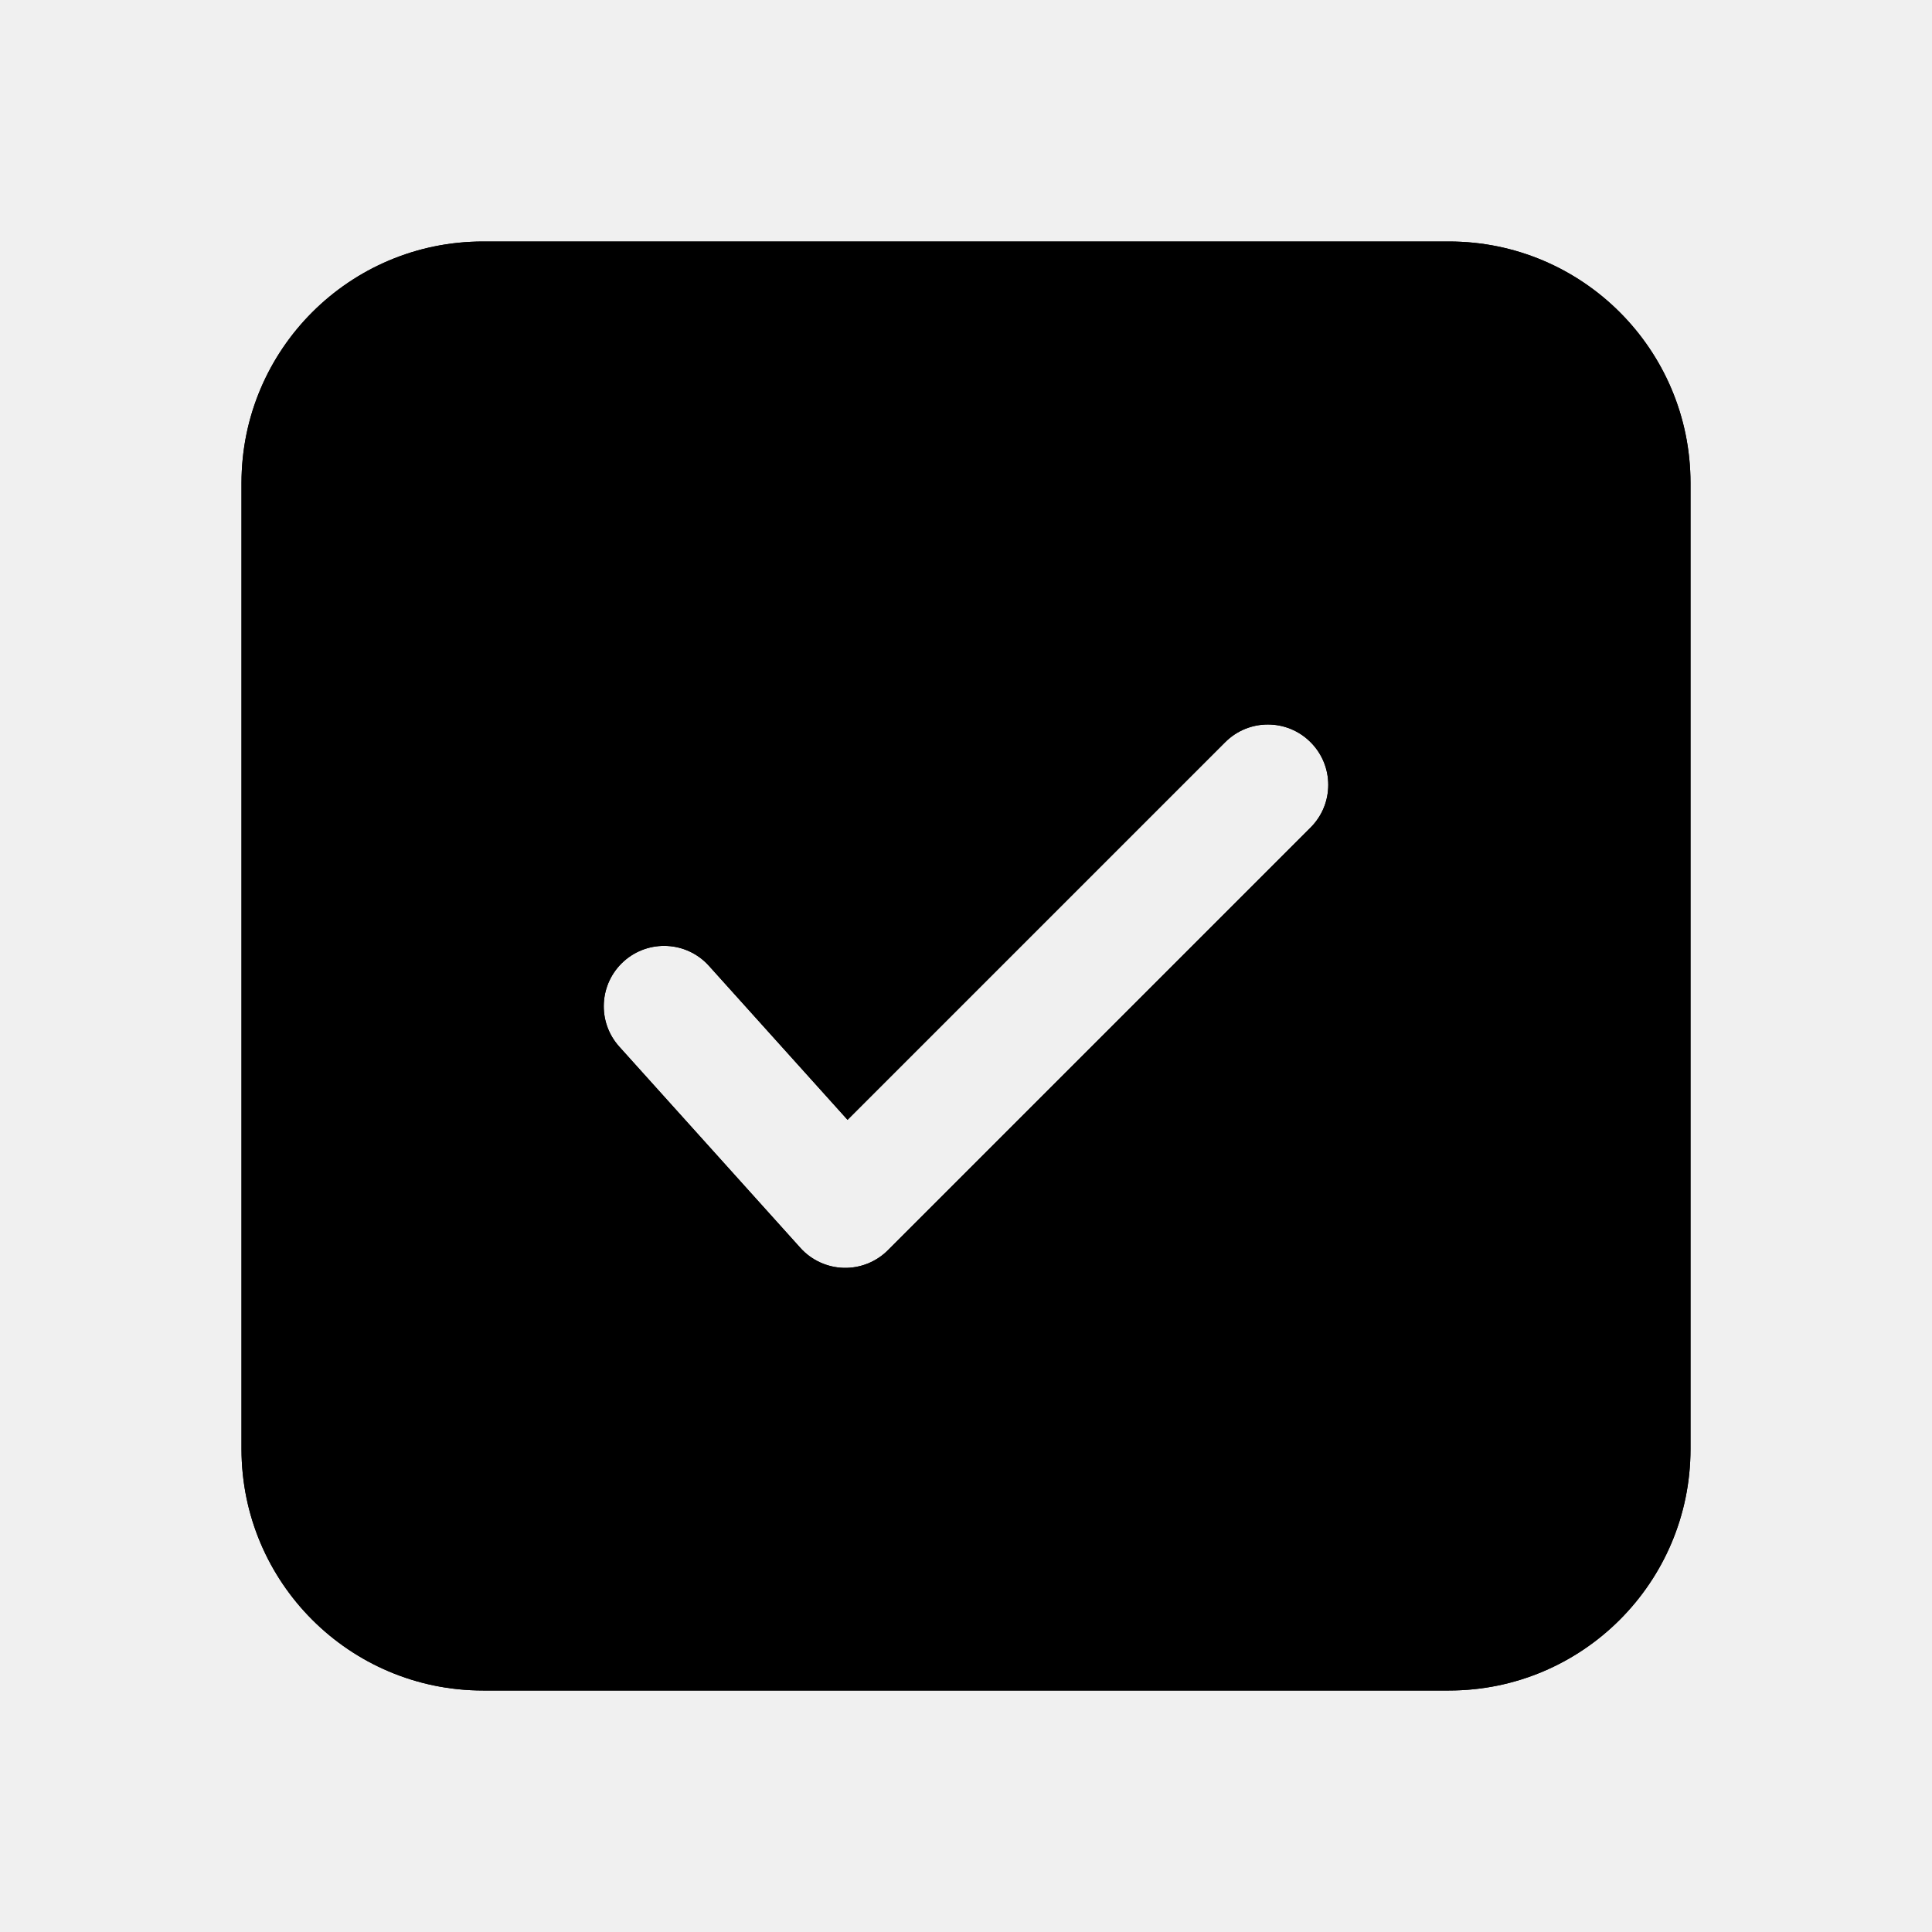
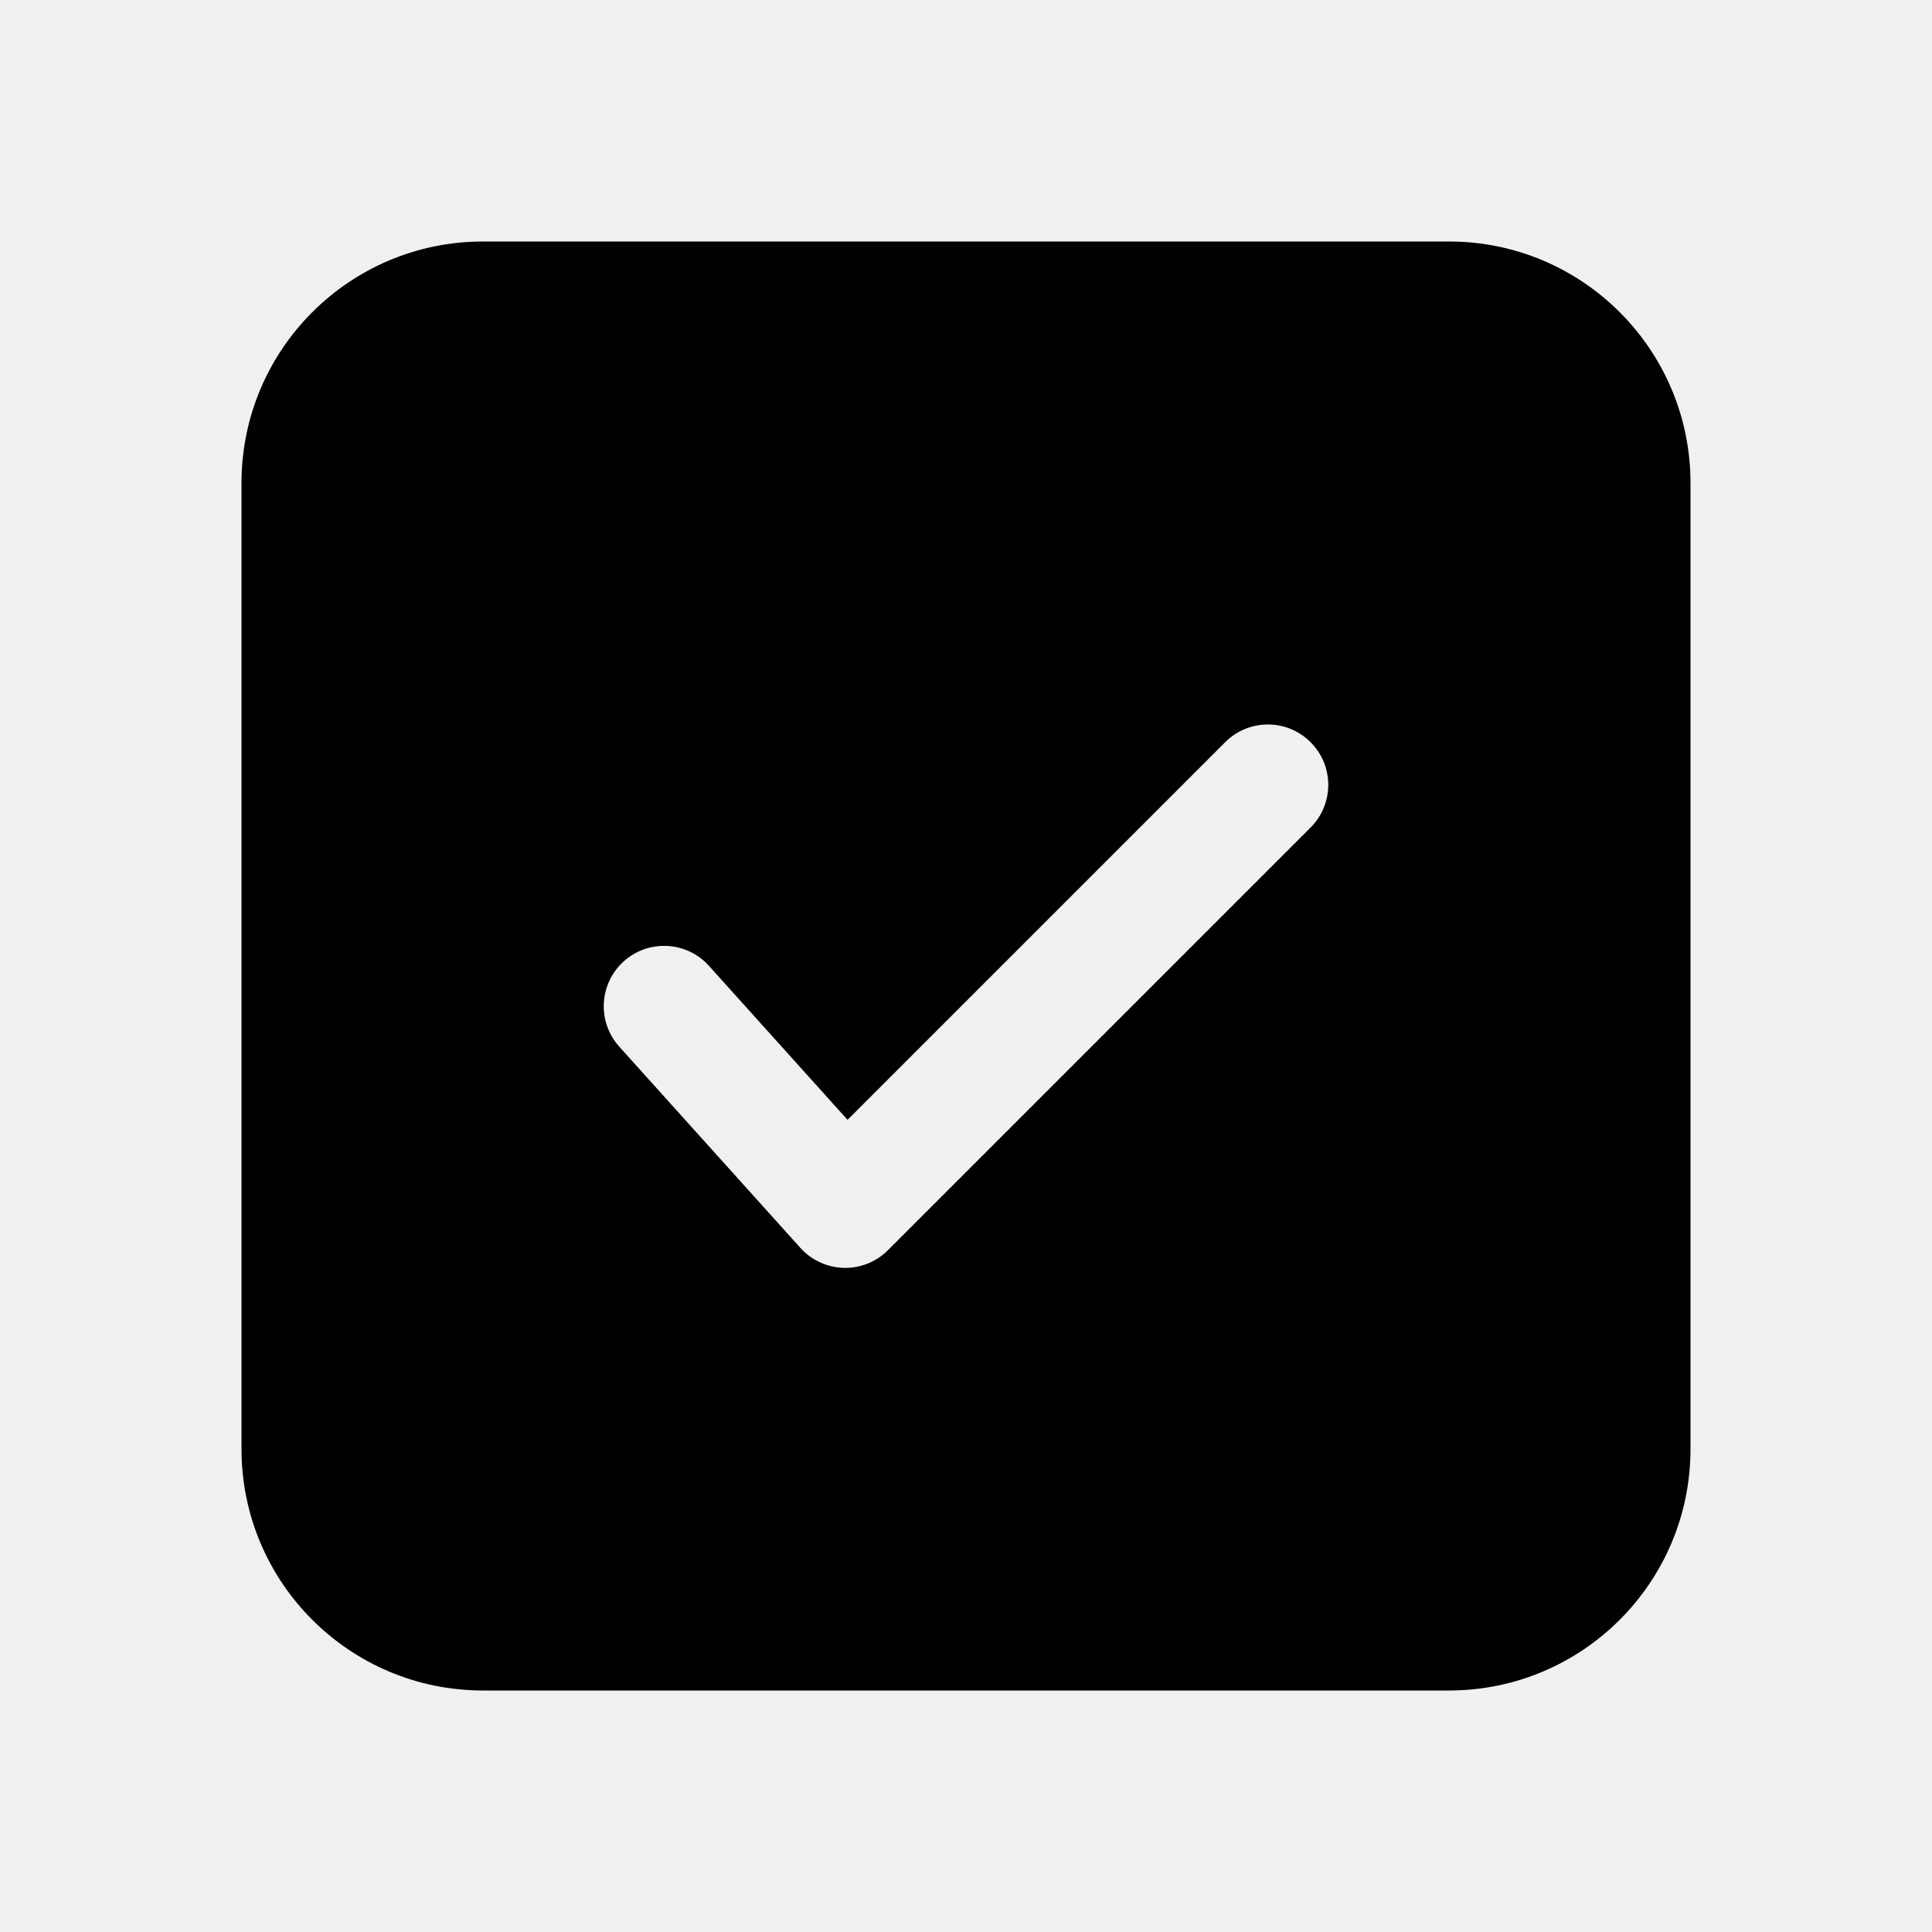
<svg xmlns="http://www.w3.org/2000/svg" width="32" height="32" viewBox="0 0 32 32" fill="none">
  <g id="AisCheckboxChecked">
-     <g id="Subtract">
-       <mask id="path-1-inside-1_18_34" fill="white">
-         <path fill-rule="evenodd" clip-rule="evenodd" d="M8 4H24C26.209 4 28 5.791 28 8V24C28 26.209 26.209 28 24 28H8C5.791 28 4 26.209 4 24V8C4 5.791 5.791 4 8 4ZM21.707 13.707C22.098 13.317 22.098 12.683 21.707 12.293C21.317 11.902 20.683 11.902 20.293 12.293L14.038 18.548L11.743 15.998C11.374 15.587 10.742 15.554 10.331 15.923C9.921 16.293 9.887 16.925 10.257 17.336L13.257 20.669C13.44 20.873 13.7 20.992 13.974 21C14.248 21.007 14.513 20.901 14.707 20.707L21.707 13.707Z" />
-       </mask>
-       <path fill-rule="evenodd" clip-rule="evenodd" d="M8 4H24C26.209 4 28 5.791 28 8V24C28 26.209 26.209 28 24 28H8C5.791 28 4 26.209 4 24V8C4 5.791 5.791 4 8 4ZM21.707 13.707C22.098 13.317 22.098 12.683 21.707 12.293C21.317 11.902 20.683 11.902 20.293 12.293L14.038 18.548L11.743 15.998C11.374 15.587 10.742 15.554 10.331 15.923C9.921 16.293 9.887 16.925 10.257 17.336L13.257 20.669C13.44 20.873 13.7 20.992 13.974 21C14.248 21.007 14.513 20.901 14.707 20.707L21.707 13.707Z" fill="black" />
-       <path d="M21.707 12.293L20.293 13.707L20.293 13.707L21.707 12.293ZM21.707 13.707L20.293 12.293L20.293 12.293L21.707 13.707ZM20.293 12.293L21.707 13.707L21.707 13.707L20.293 12.293ZM14.038 18.548L12.552 19.886L13.962 21.452L15.452 19.962L14.038 18.548ZM11.743 15.998L13.23 14.66L13.23 14.66L11.743 15.998ZM10.331 15.923L11.669 17.41L11.669 17.41L10.331 15.923ZM10.257 17.336L8.77 18.674L8.77 18.674L10.257 17.336ZM13.257 20.669L14.743 19.331H14.743L13.257 20.669ZM14.707 20.707L16.121 22.121H16.121L14.707 20.707ZM24 2H8V6H24V2ZM30 8C30 4.686 27.314 2 24 2V6C25.105 6 26 6.895 26 8H30ZM30 24V8H26V24H30ZM24 30C27.314 30 30 27.314 30 24H26C26 25.105 25.105 26 24 26V30ZM8 30H24V26H8V30ZM2 24C2 27.314 4.686 30 8 30V26C6.895 26 6 25.105 6 24H2ZM2 8V24H6V8H2ZM8 2C4.686 2 2 4.686 2 8H6C6 6.895 6.895 6 8 6V2ZM20.293 13.707C19.902 13.317 19.902 12.683 20.293 12.293L23.121 15.121C24.293 13.95 24.293 12.05 23.121 10.879L20.293 13.707ZM21.707 13.707C21.317 14.098 20.683 14.098 20.293 13.707L23.121 10.879C21.95 9.707 20.05 9.707 18.879 10.879L21.707 13.707ZM15.452 19.962L21.707 13.707L18.879 10.879L12.624 17.133L15.452 19.962ZM10.257 17.336L12.552 19.886L15.525 17.21L13.23 14.66L10.257 17.336ZM11.669 17.41C11.258 17.779 10.626 17.746 10.257 17.336L13.23 14.66C12.121 13.428 10.225 13.328 8.993 14.437L11.669 17.41ZM11.743 15.998C12.113 16.408 12.079 17.041 11.669 17.41L8.993 14.437C7.762 15.545 7.662 17.442 8.77 18.674L11.743 15.998ZM14.743 19.331L11.743 15.998L8.77 18.674L11.77 22.007L14.743 19.331ZM14.026 19C14.3 19.008 14.56 19.127 14.743 19.331L11.77 22.007C12.321 22.619 13.098 22.977 13.921 22.999L14.026 19ZM13.293 19.293C13.487 19.099 13.752 18.993 14.026 19L13.921 22.999C14.744 23.021 15.539 22.703 16.121 22.121L13.293 19.293ZM20.293 12.293L13.293 19.293L16.121 22.121L23.121 15.121L20.293 12.293Z" fill="black" mask="url(#path-1-inside-1_18_34)" />
-     </g>
+     <path id="Subtract" fill-rule="evenodd" clip-rule="evenodd" d="M8 4H24C26.209 4 28 5.791 28 8V24C28 26.209 26.209 28 24 28H8C5.791 28 4 26.209 4 24V8C4 5.791 5.791 4 8 4ZM21.707 13.707C22.098 13.317 22.098 12.683 21.707 12.293C21.317 11.902 20.683 11.902 20.293 12.293L14.038 18.548L11.743 15.998C11.374 15.587 10.742 15.554 10.331 15.923C9.921 16.293 9.887 16.925 10.257 17.336L13.257 20.669C13.44 20.873 13.7 20.992 13.974 21C14.248 21.007 14.513 20.901 14.707 20.707L21.707 13.707Z" fill="black" />
  </g>
</svg>
